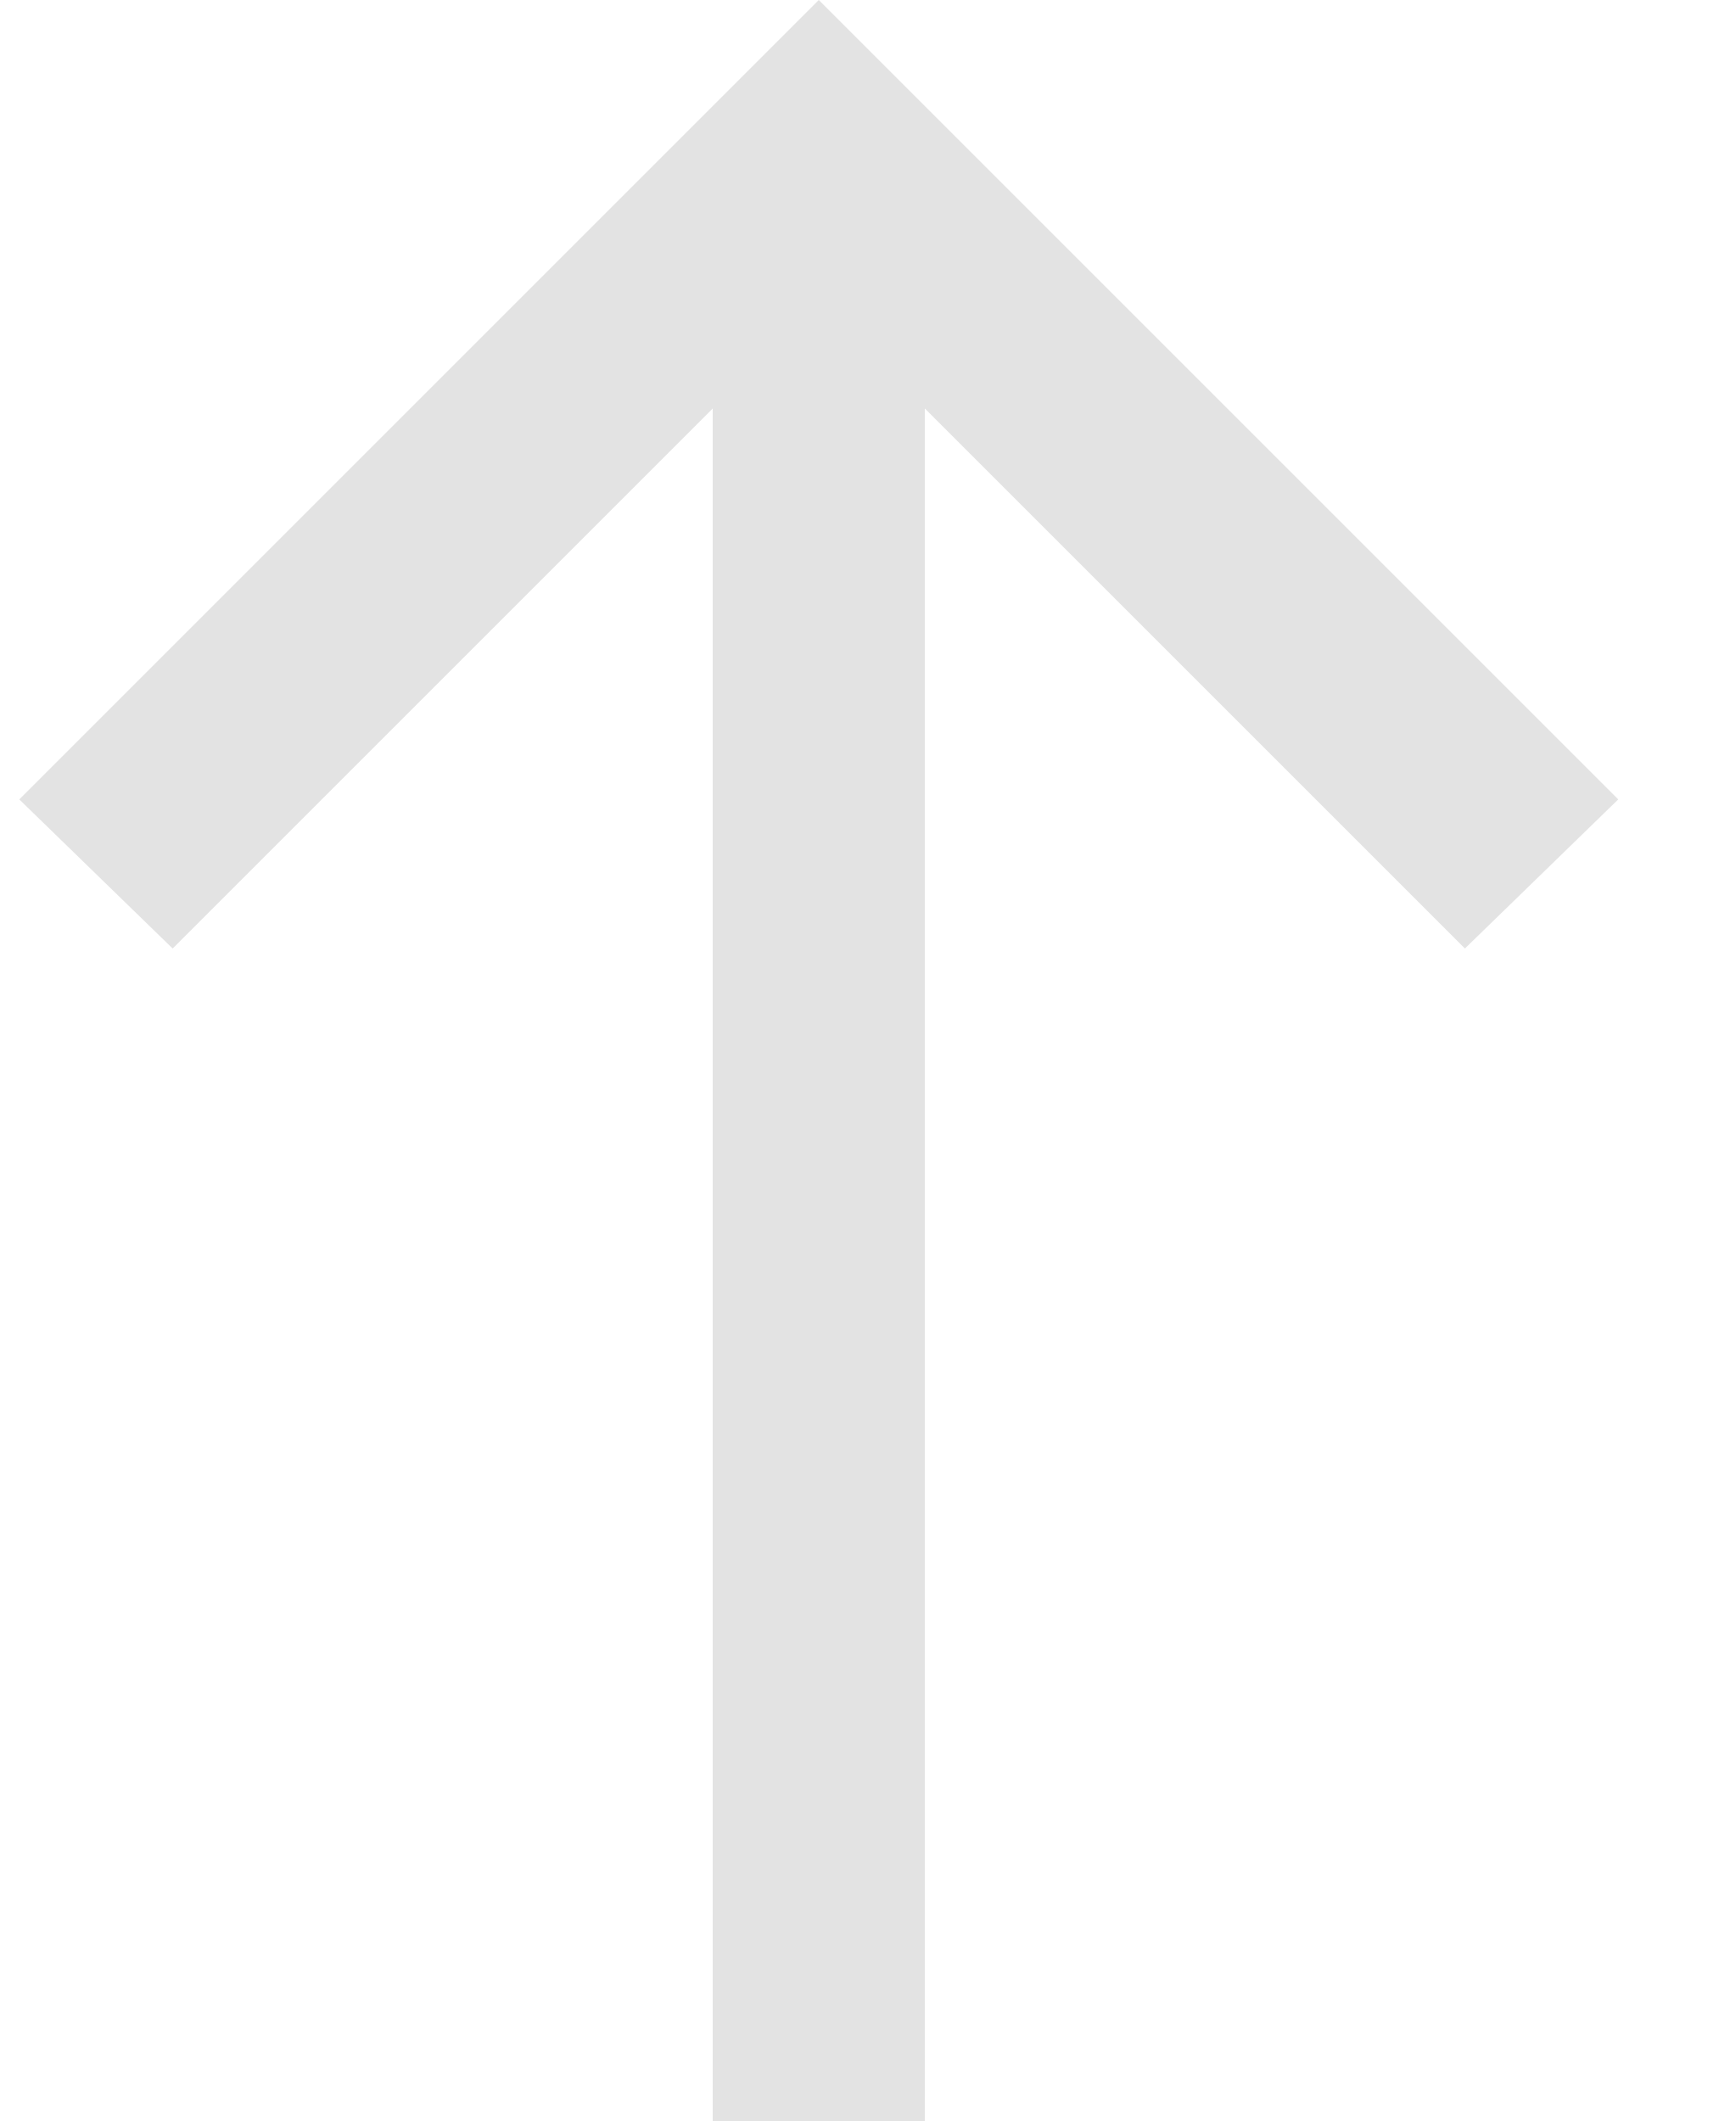
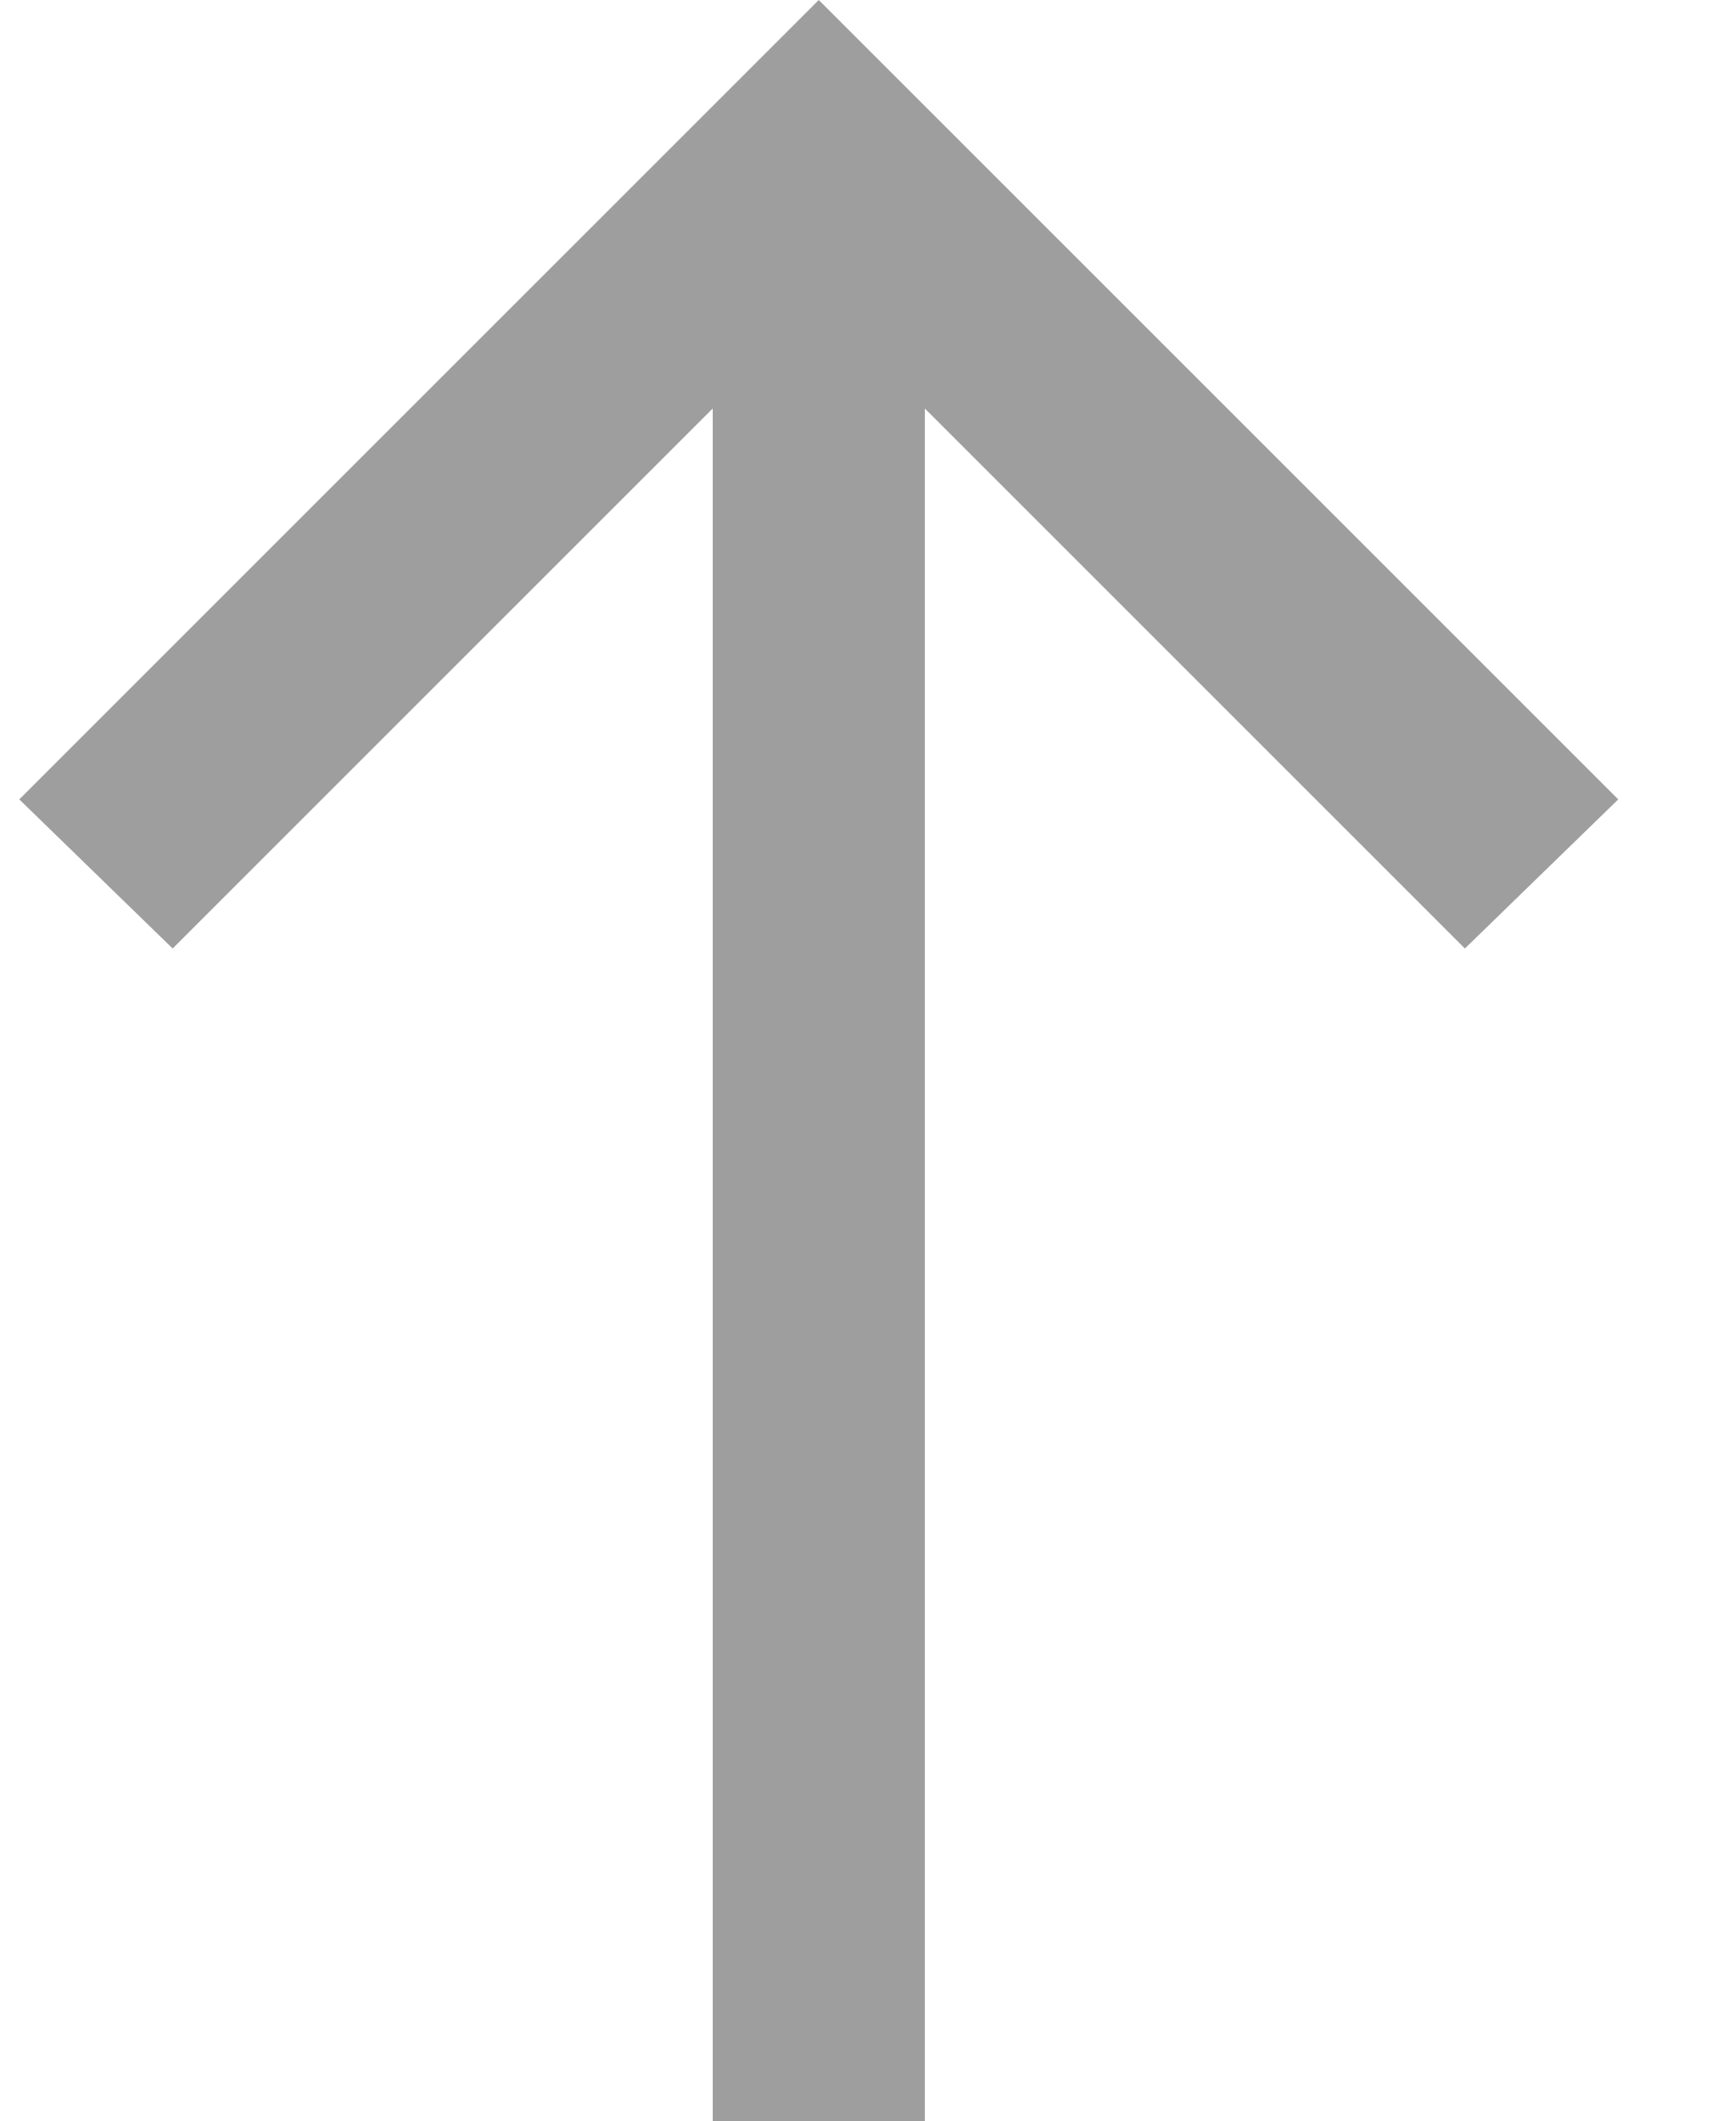
<svg xmlns="http://www.w3.org/2000/svg" width="9" height="11" viewBox="0 0 8 10" fill="none">
-   <path d="M7.538 3.769L6.815 4.472L4.269 1.926L4.269 10H3.269L3.269 1.926L0.723 4.472L0 3.769L3.769 -9.53674e-07L7.538 3.769Z" fill="#E3E3E3" />
+   <path d="M7.538 3.769L6.815 4.472L4.269 1.926L4.269 10H3.269L3.269 1.926L0.723 4.472L0 3.769L3.769 -9.53674e-07L7.538 3.769Z" fill="#9E9E9E" />
</svg>
